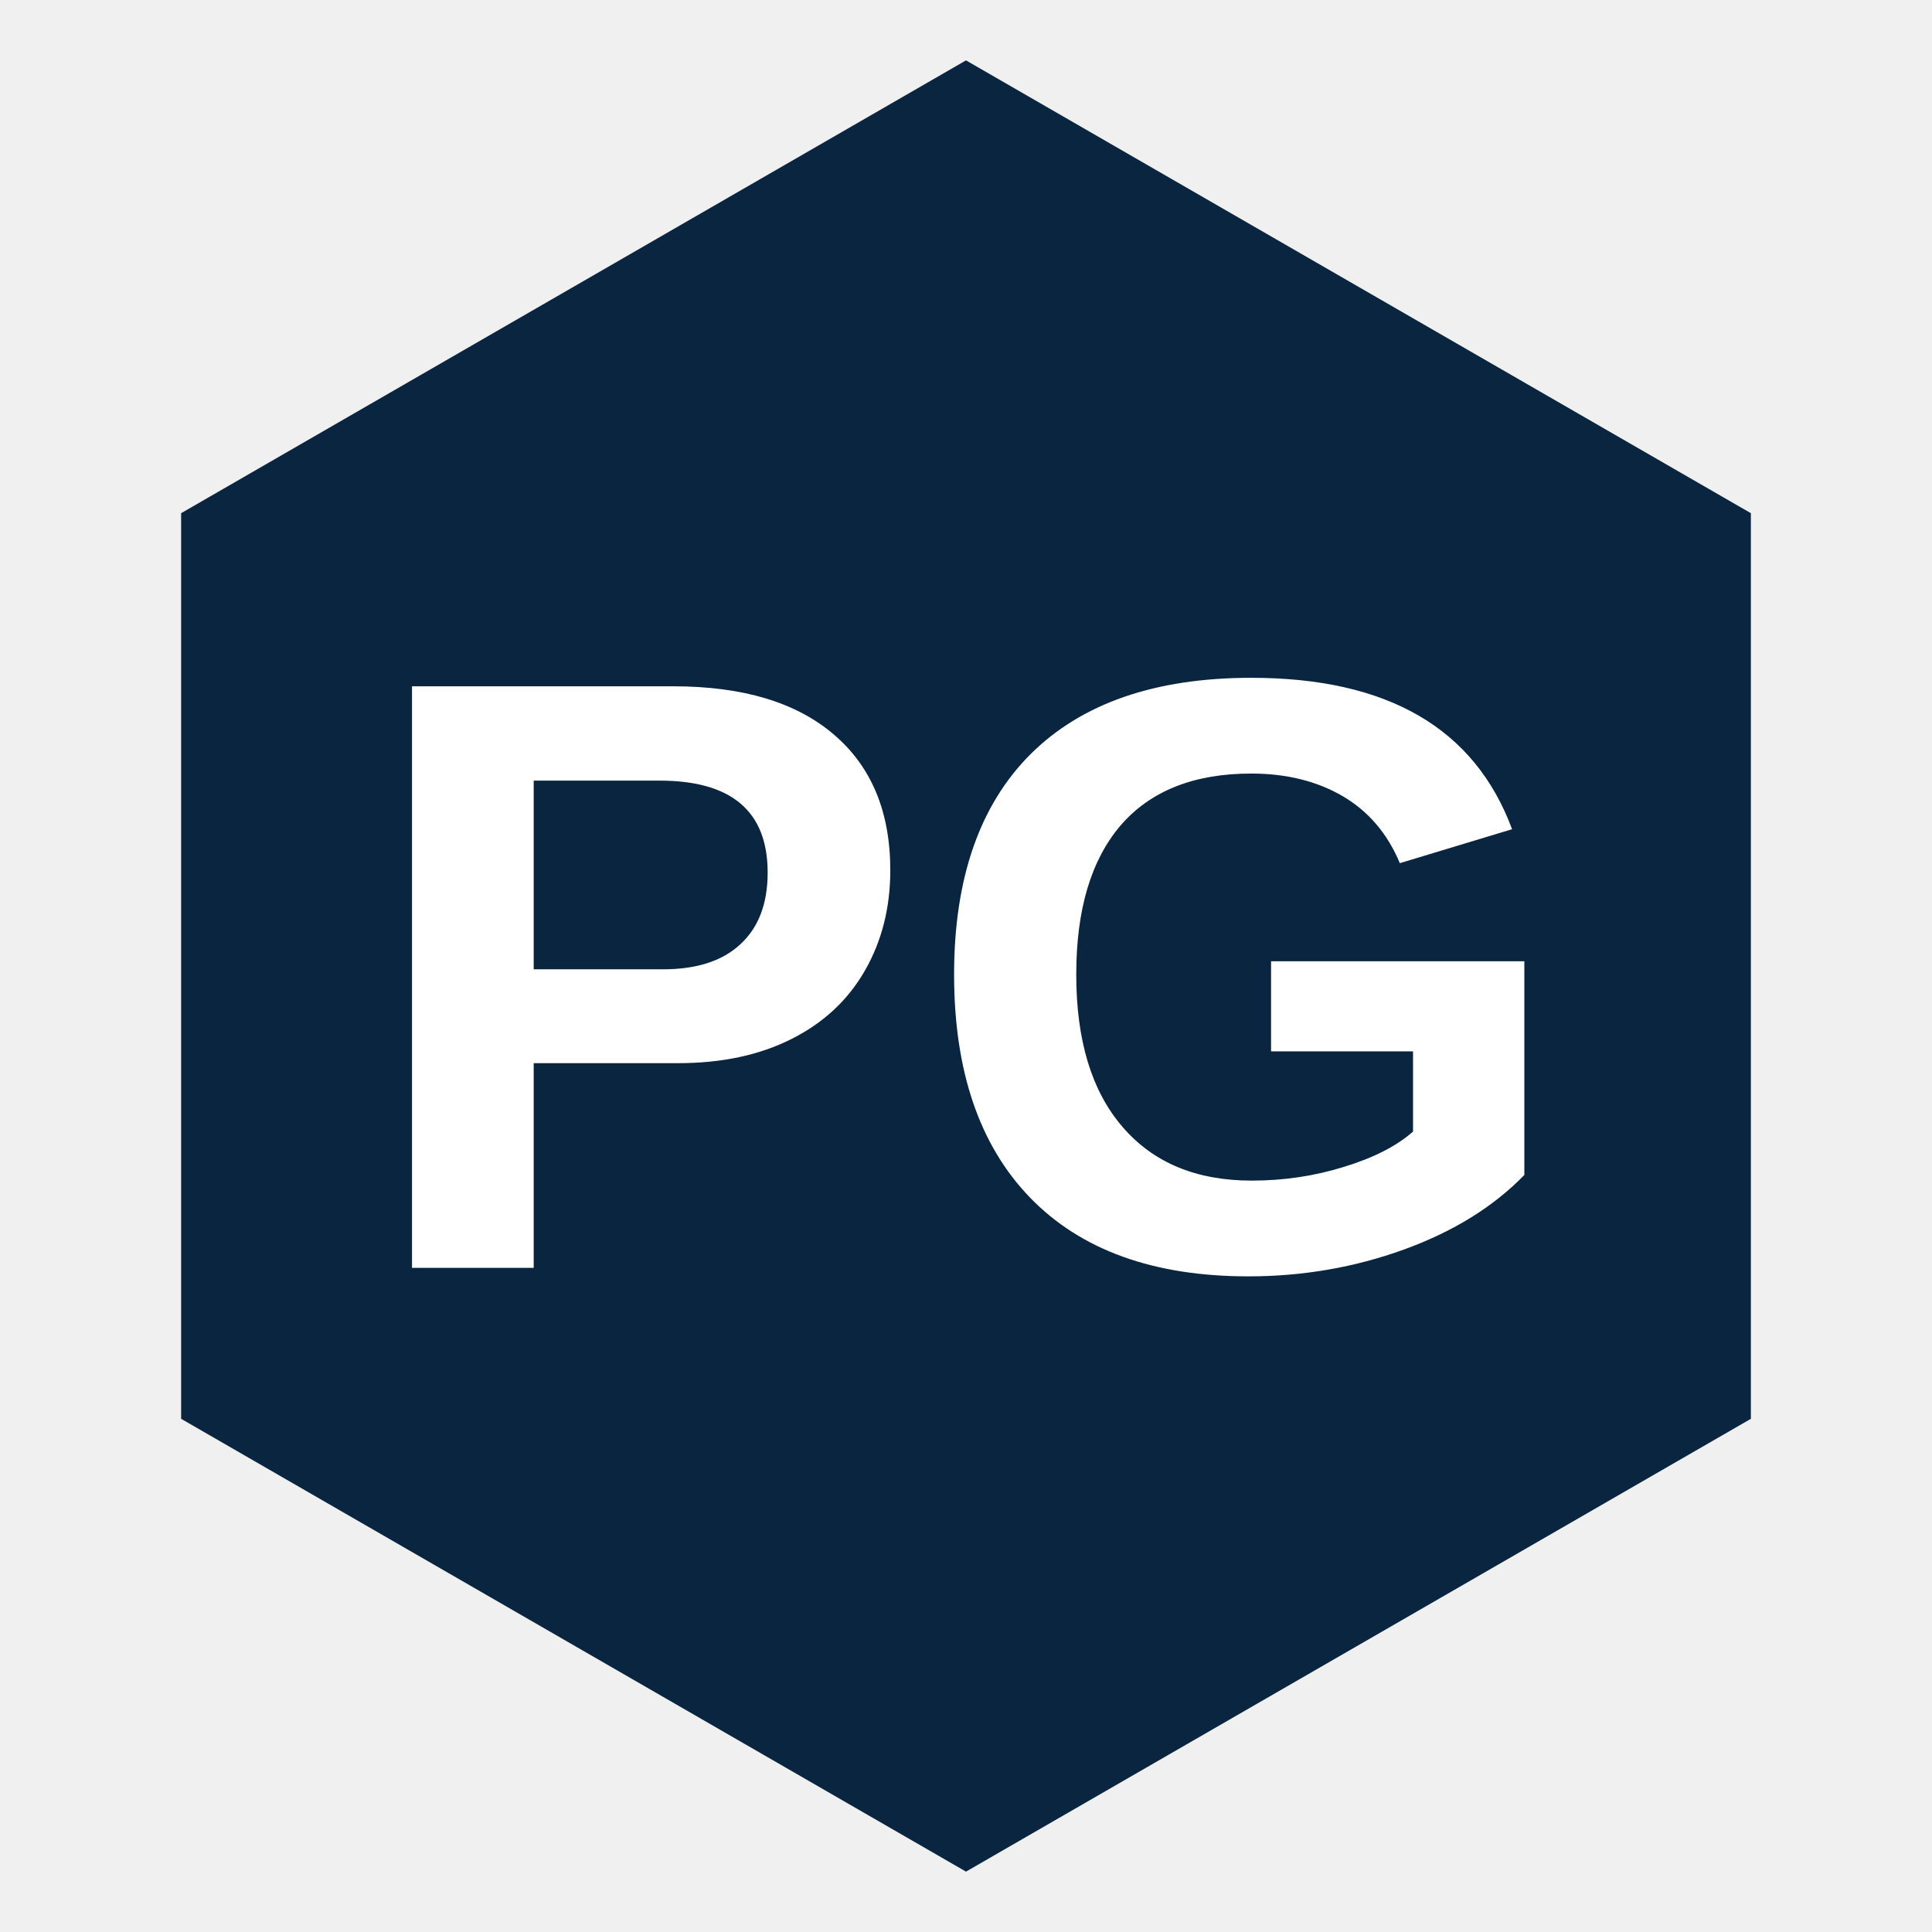
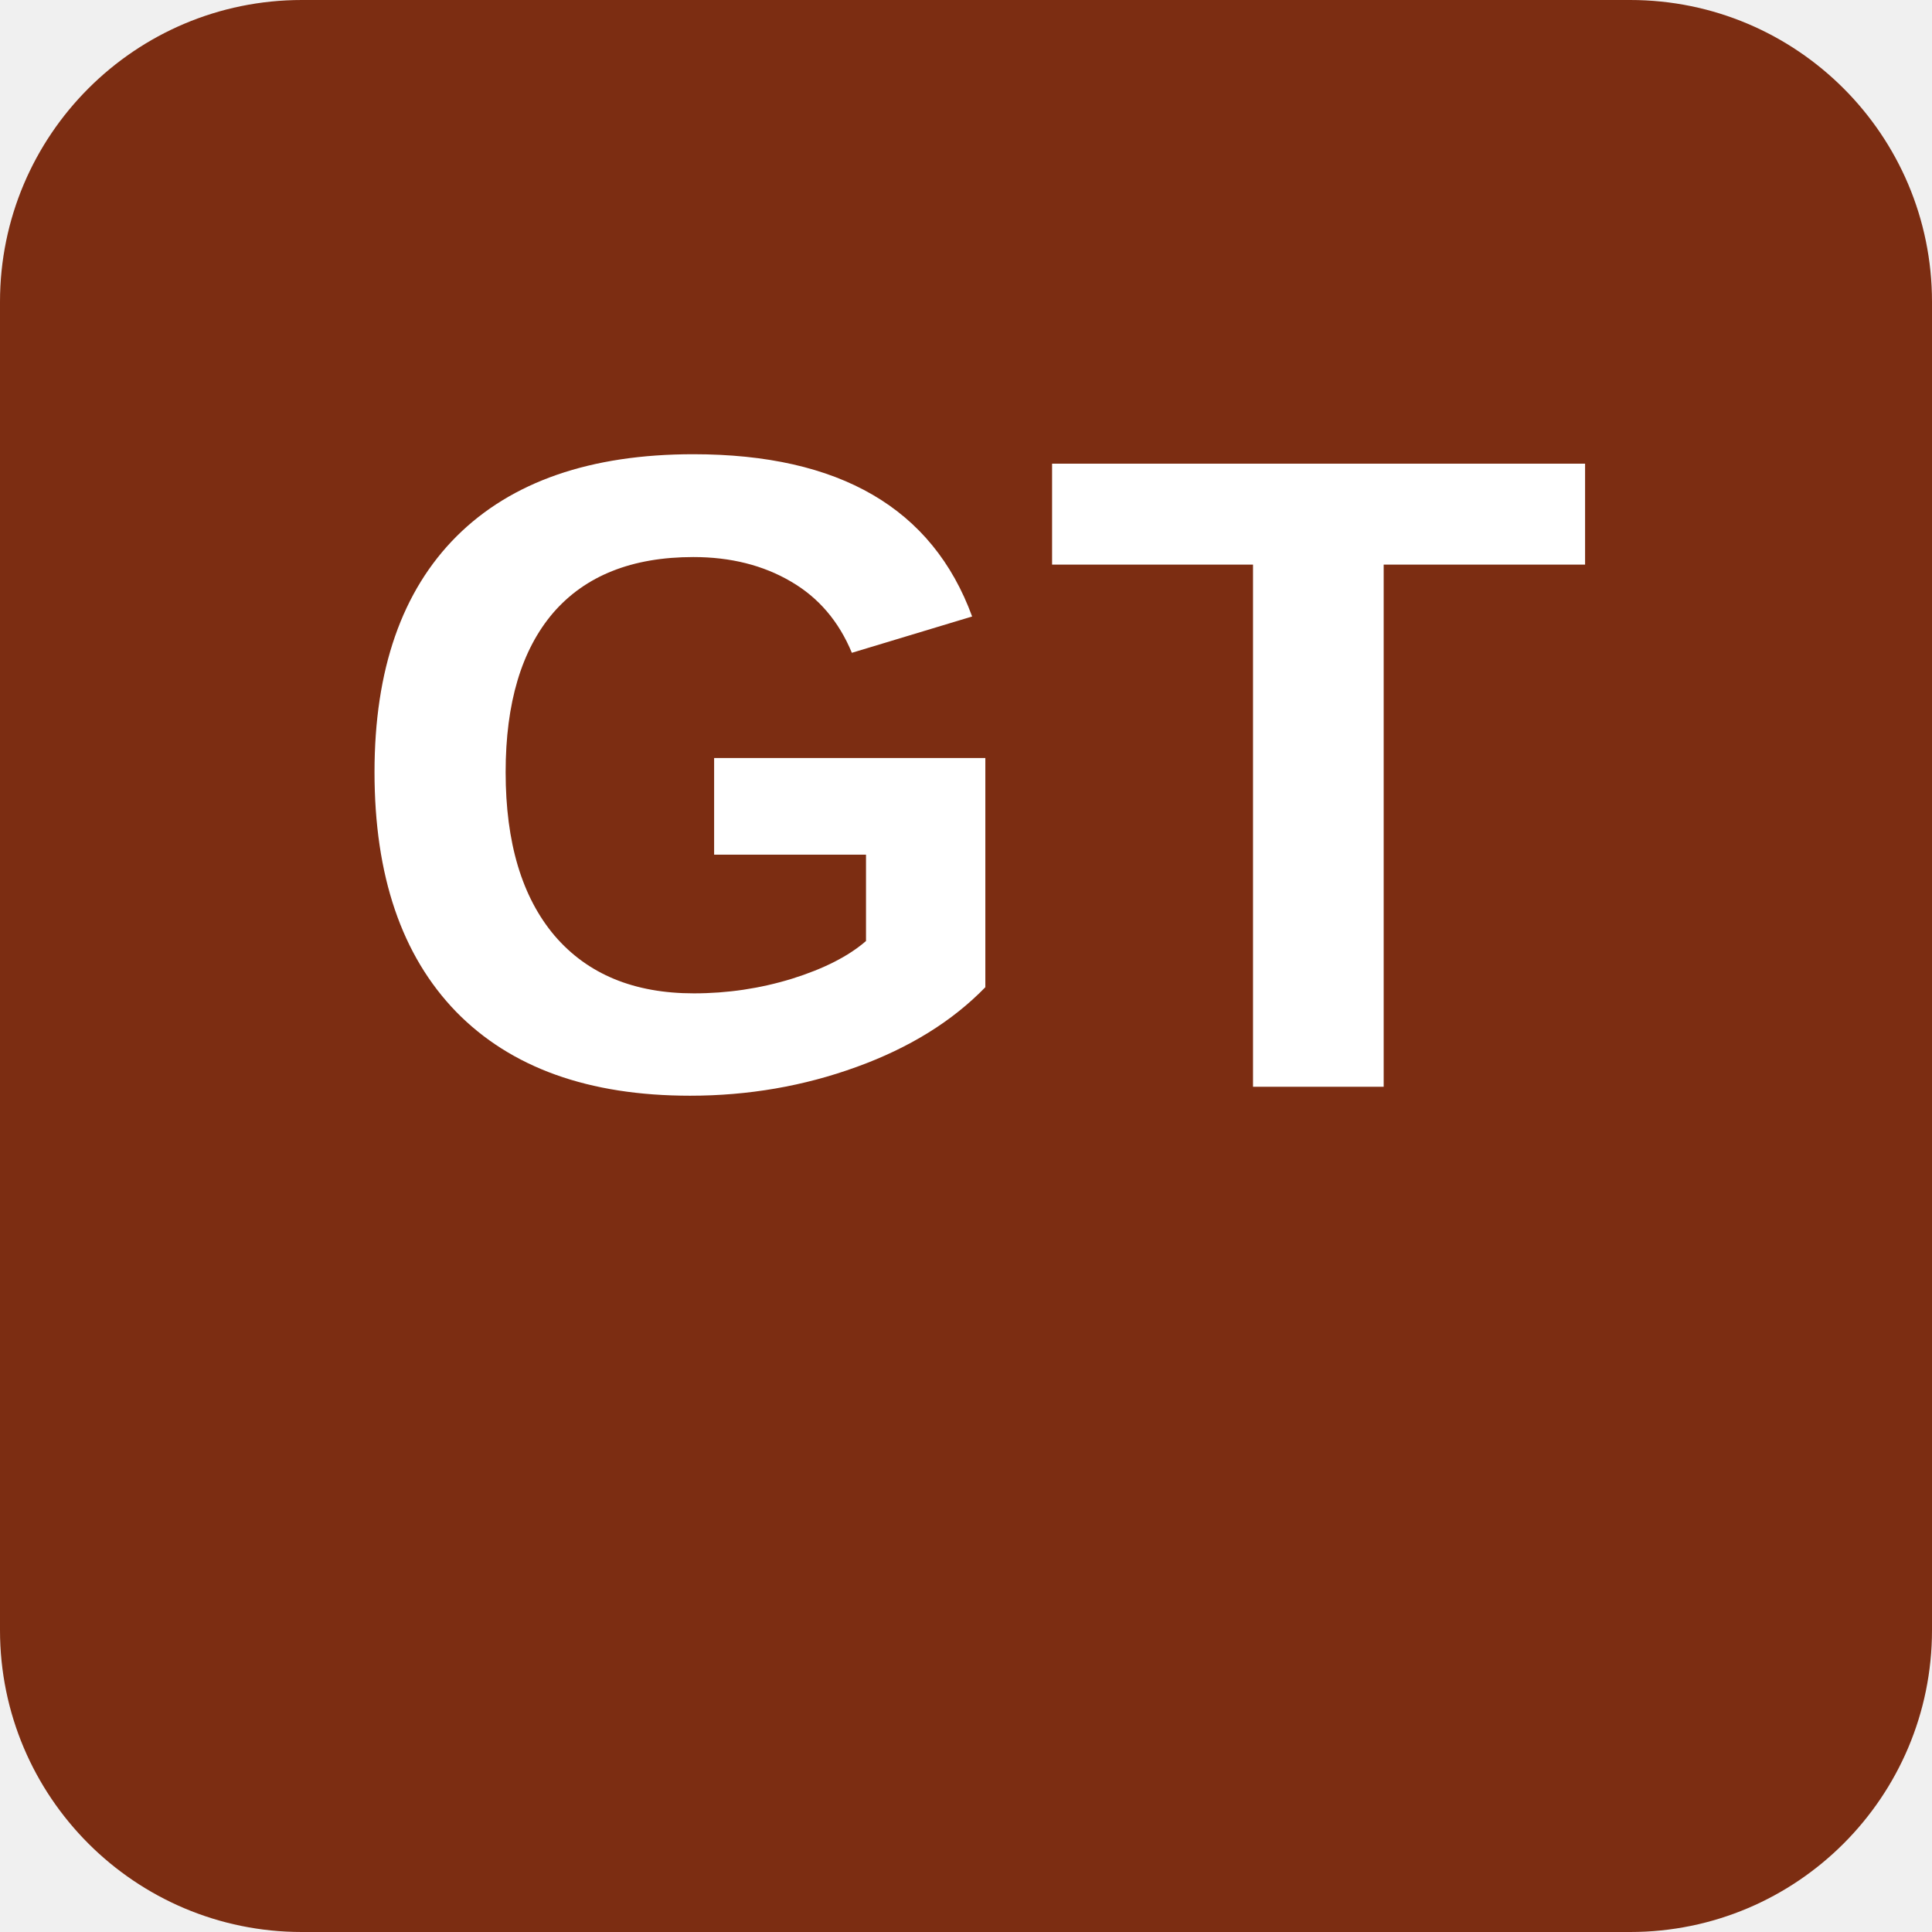
<svg xmlns="http://www.w3.org/2000/svg" viewBox="0 0 64 64" width="64" height="64">
-   <polygon points="32,2 58,17 58,47 32,62 6,47 6,17" fill="#0A2540" />
-   <text x="32" y="42" text-anchor="middle" font-family="Arial,sans-serif" font-size="28" font-weight="700" fill="white">PG</text>
+   <rect width="64" height="64" rx="10" fill="#7C2D12" />
+   <text x="32" y="36" font-family="Arial,Helvetica,sans-serif" font-size="30" font-weight="700" text-anchor="middle" fill="#FFFFFF">GT</text>
</svg>
